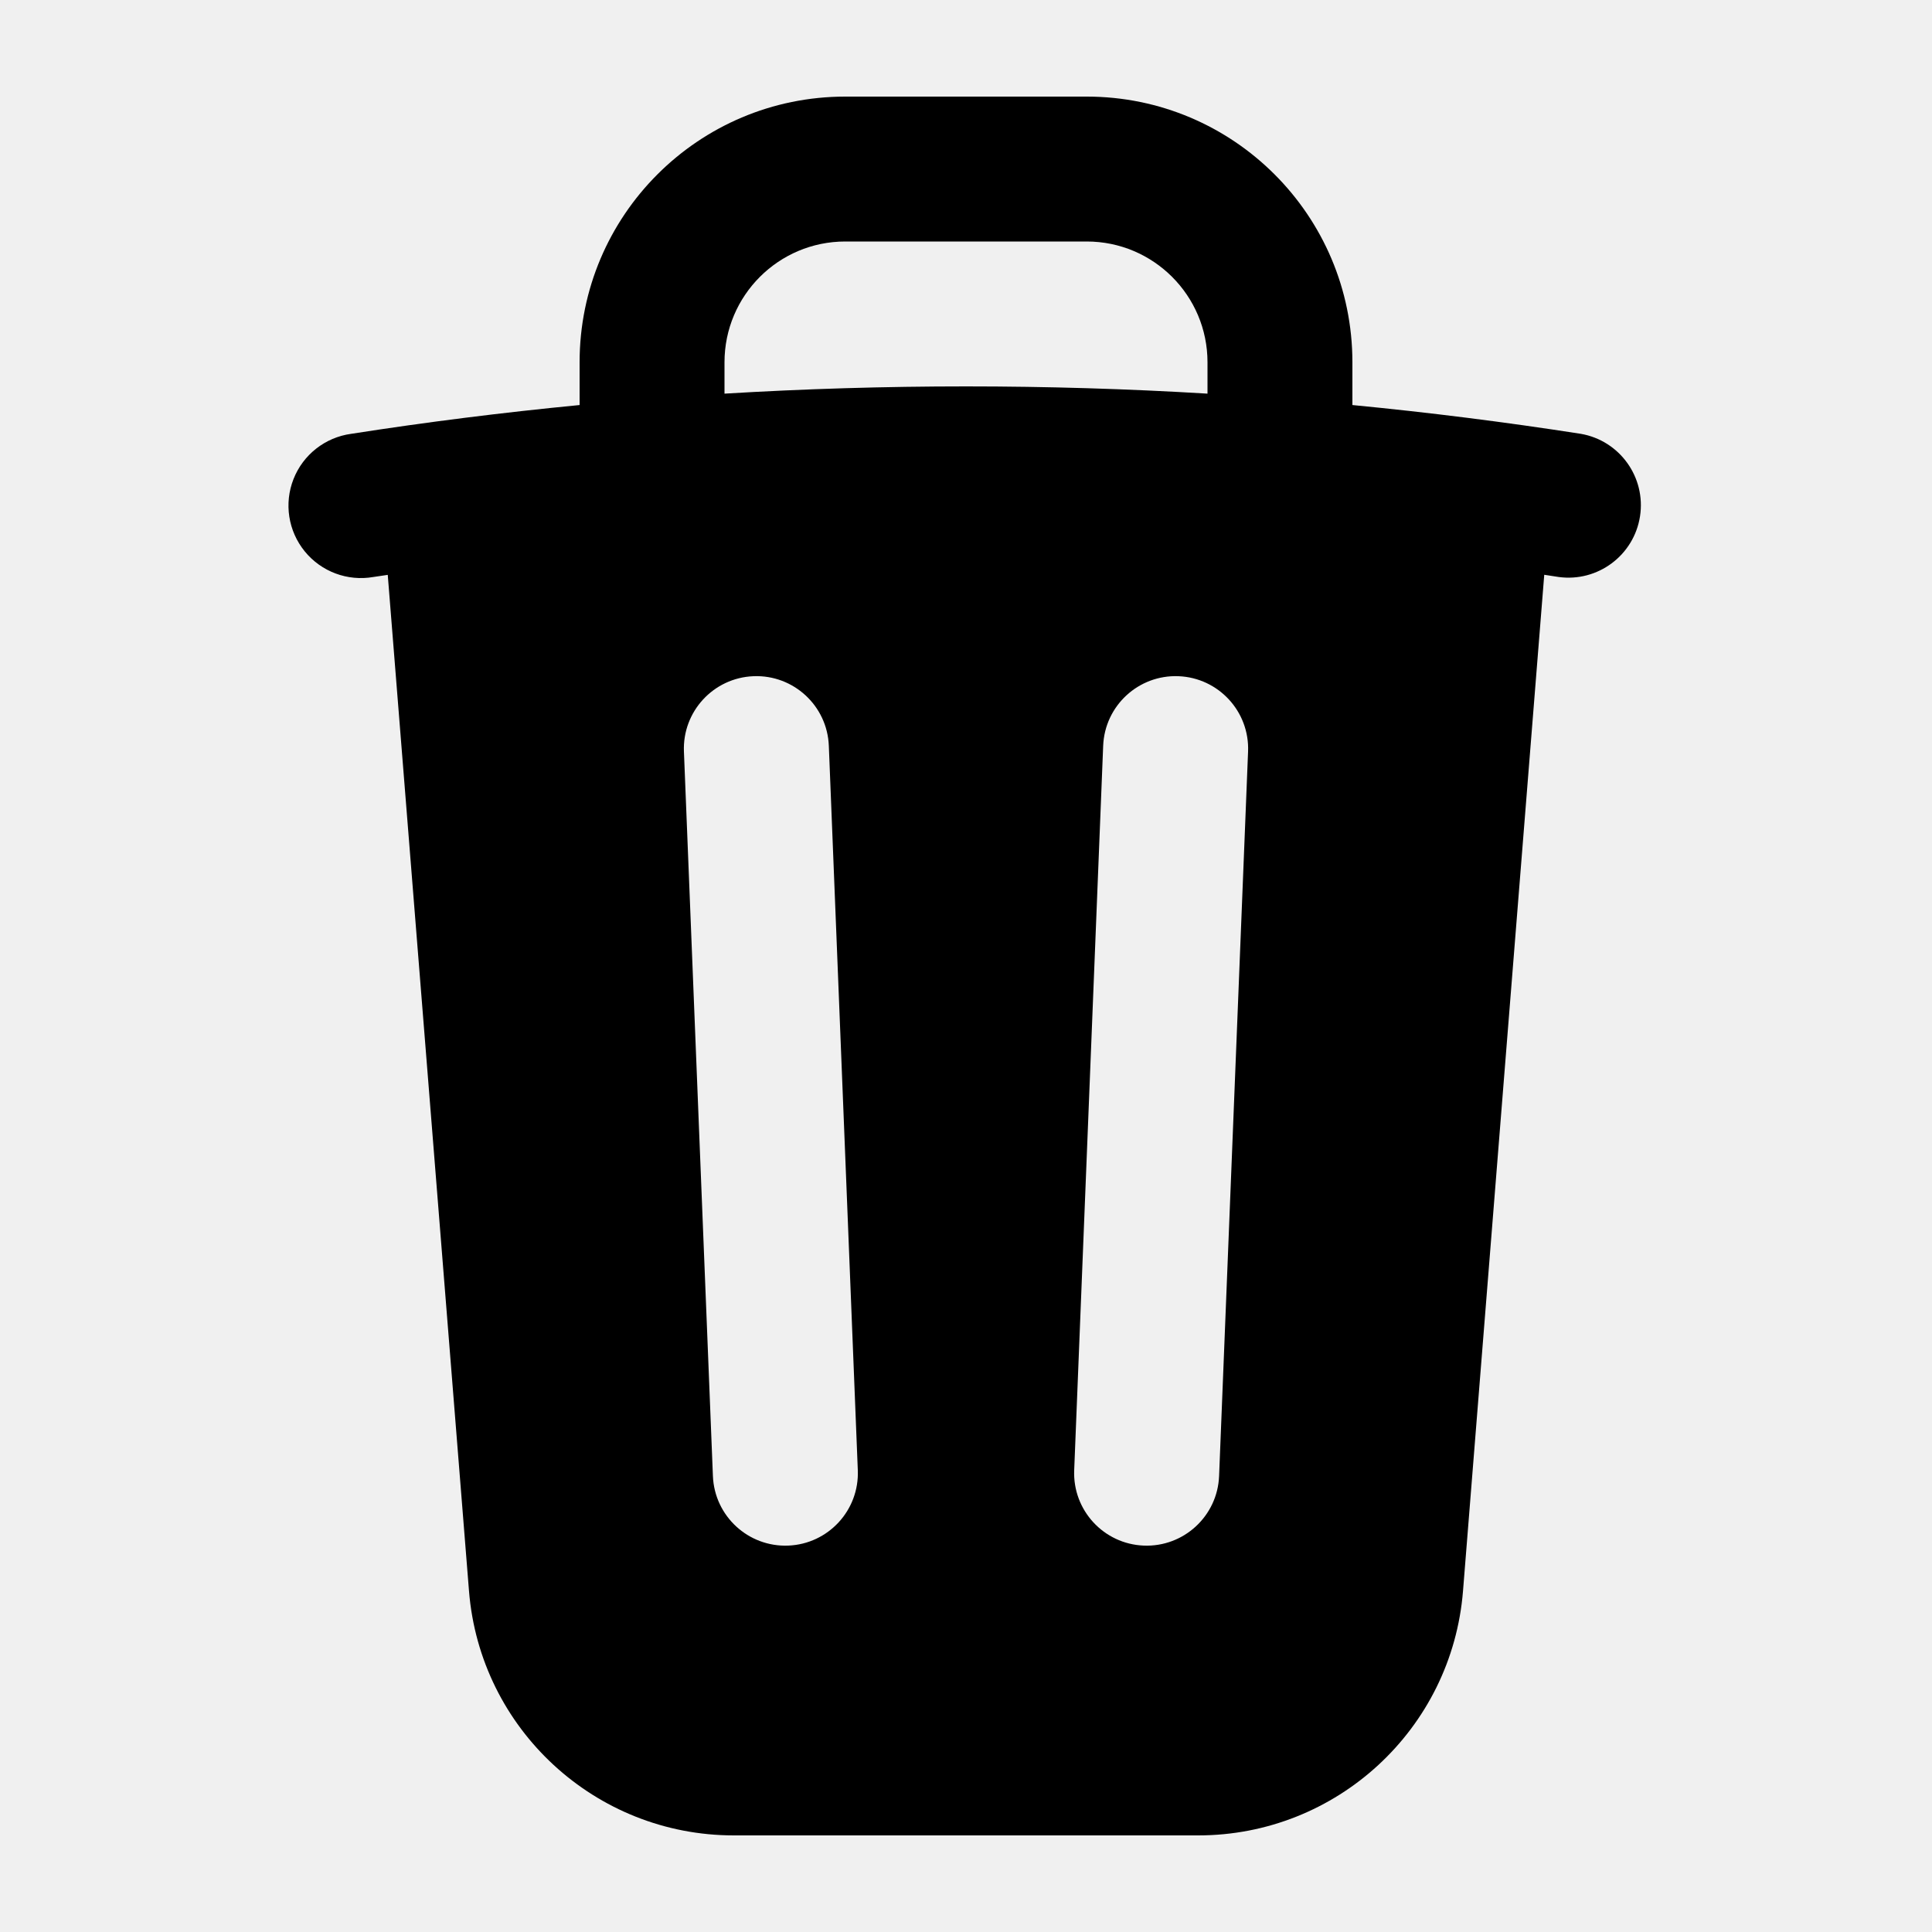
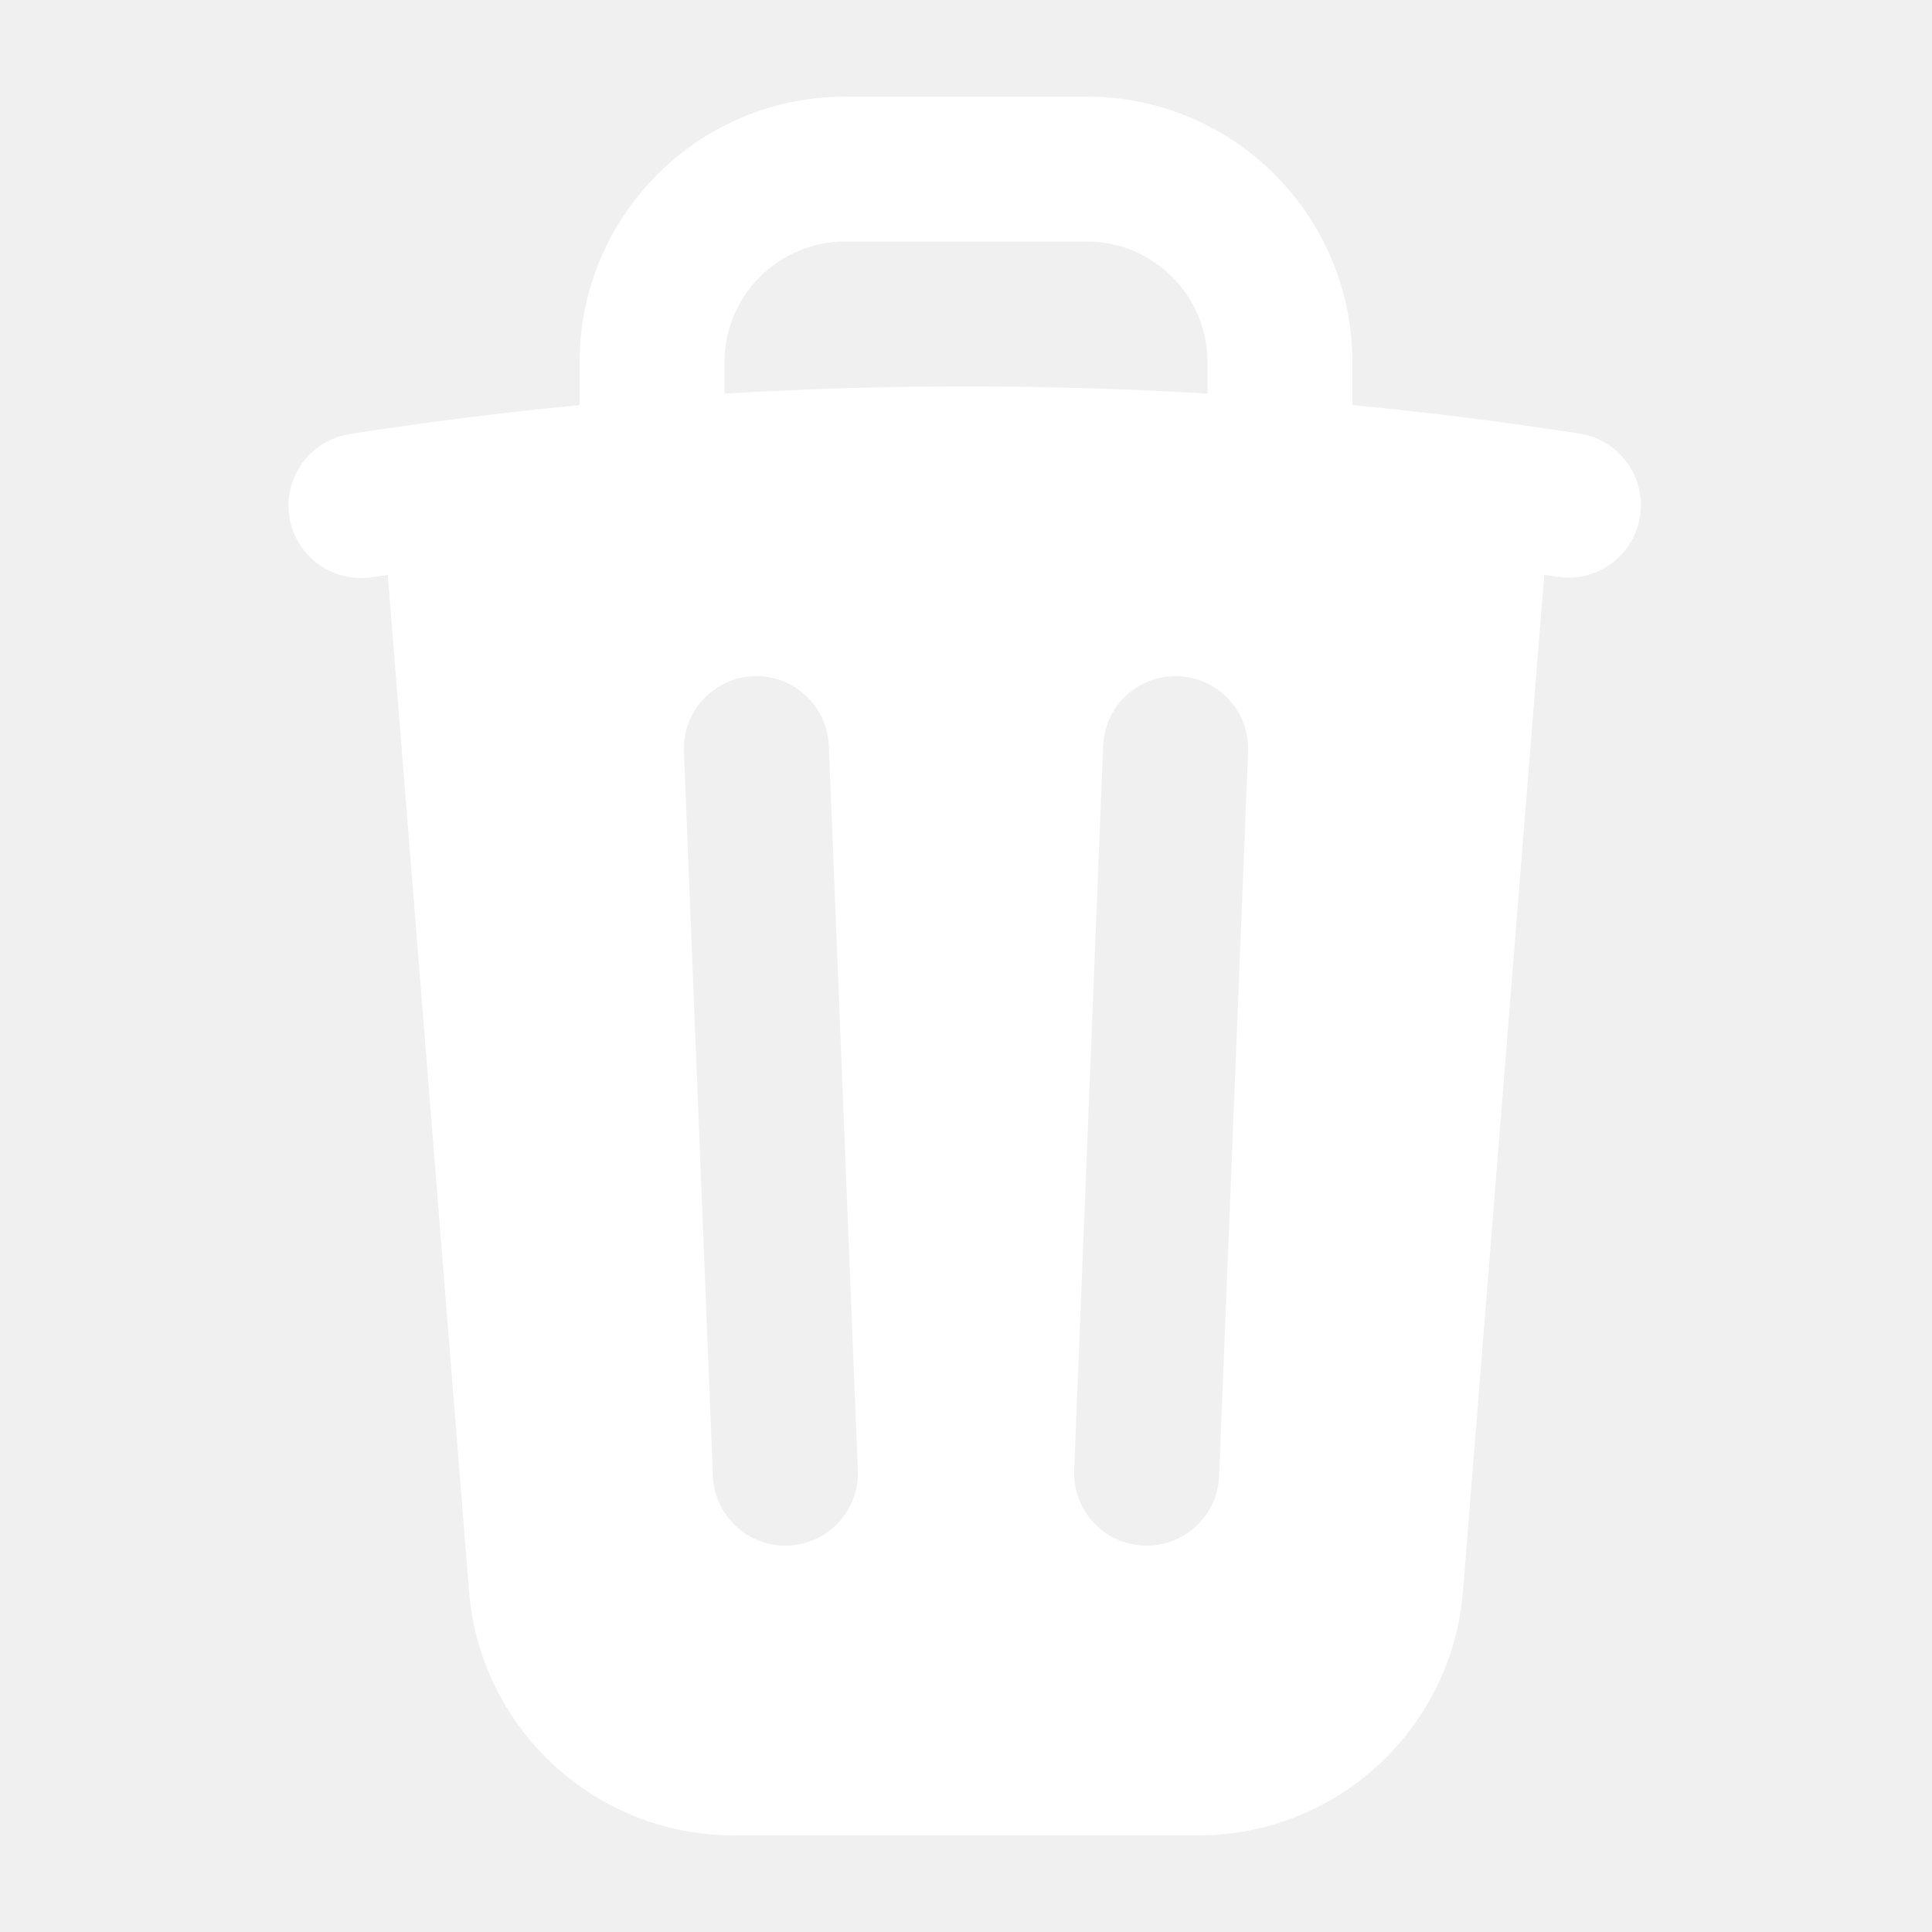
- <svg xmlns="http://www.w3.org/2000/svg" viewBox="0 0 20 20" fill="currentColor" class="w-5 h-5">
+ <svg xmlns="http://www.w3.org/2000/svg" viewBox="0 0 20 20" fill="white" class="w-5 h-5">
  <path fill-rule="evenodd" d="M8.75 1A2.75 2.75 0 0 0 6 3.75v.443c-.795.077-1.584.176-2.365.298a.75.75 0 1 0 .23 1.482l.149-.022.841 10.518A2.75 2.75 0 0 0 7.596 19h4.807a2.75 2.75 0 0 0 2.742-2.53l.841-10.52.149.023a.75.75 0 0 0 .23-1.482A41.03 41.03 0 0 0 14 4.193V3.75A2.75 2.75 0 0 0 11.25 1h-2.5ZM10 4c.84 0 1.673.025 2.5.075V3.75c0-.69-.56-1.25-1.25-1.25h-2.5c-.69 0-1.25.56-1.25 1.25v.325C8.327 4.025 9.16 4 10 4ZM8.58 7.72a.75.75 0 0 0-1.5.06l.3 7.5a.75.75 0 1 0 1.5-.06l-.3-7.5Zm4.34.06a.75.75 0 1 0-1.5-.06l-.3 7.5a.75.75 0 1 0 1.5.06l.3-7.5Z" clip-rule="evenodd" />
</svg>
